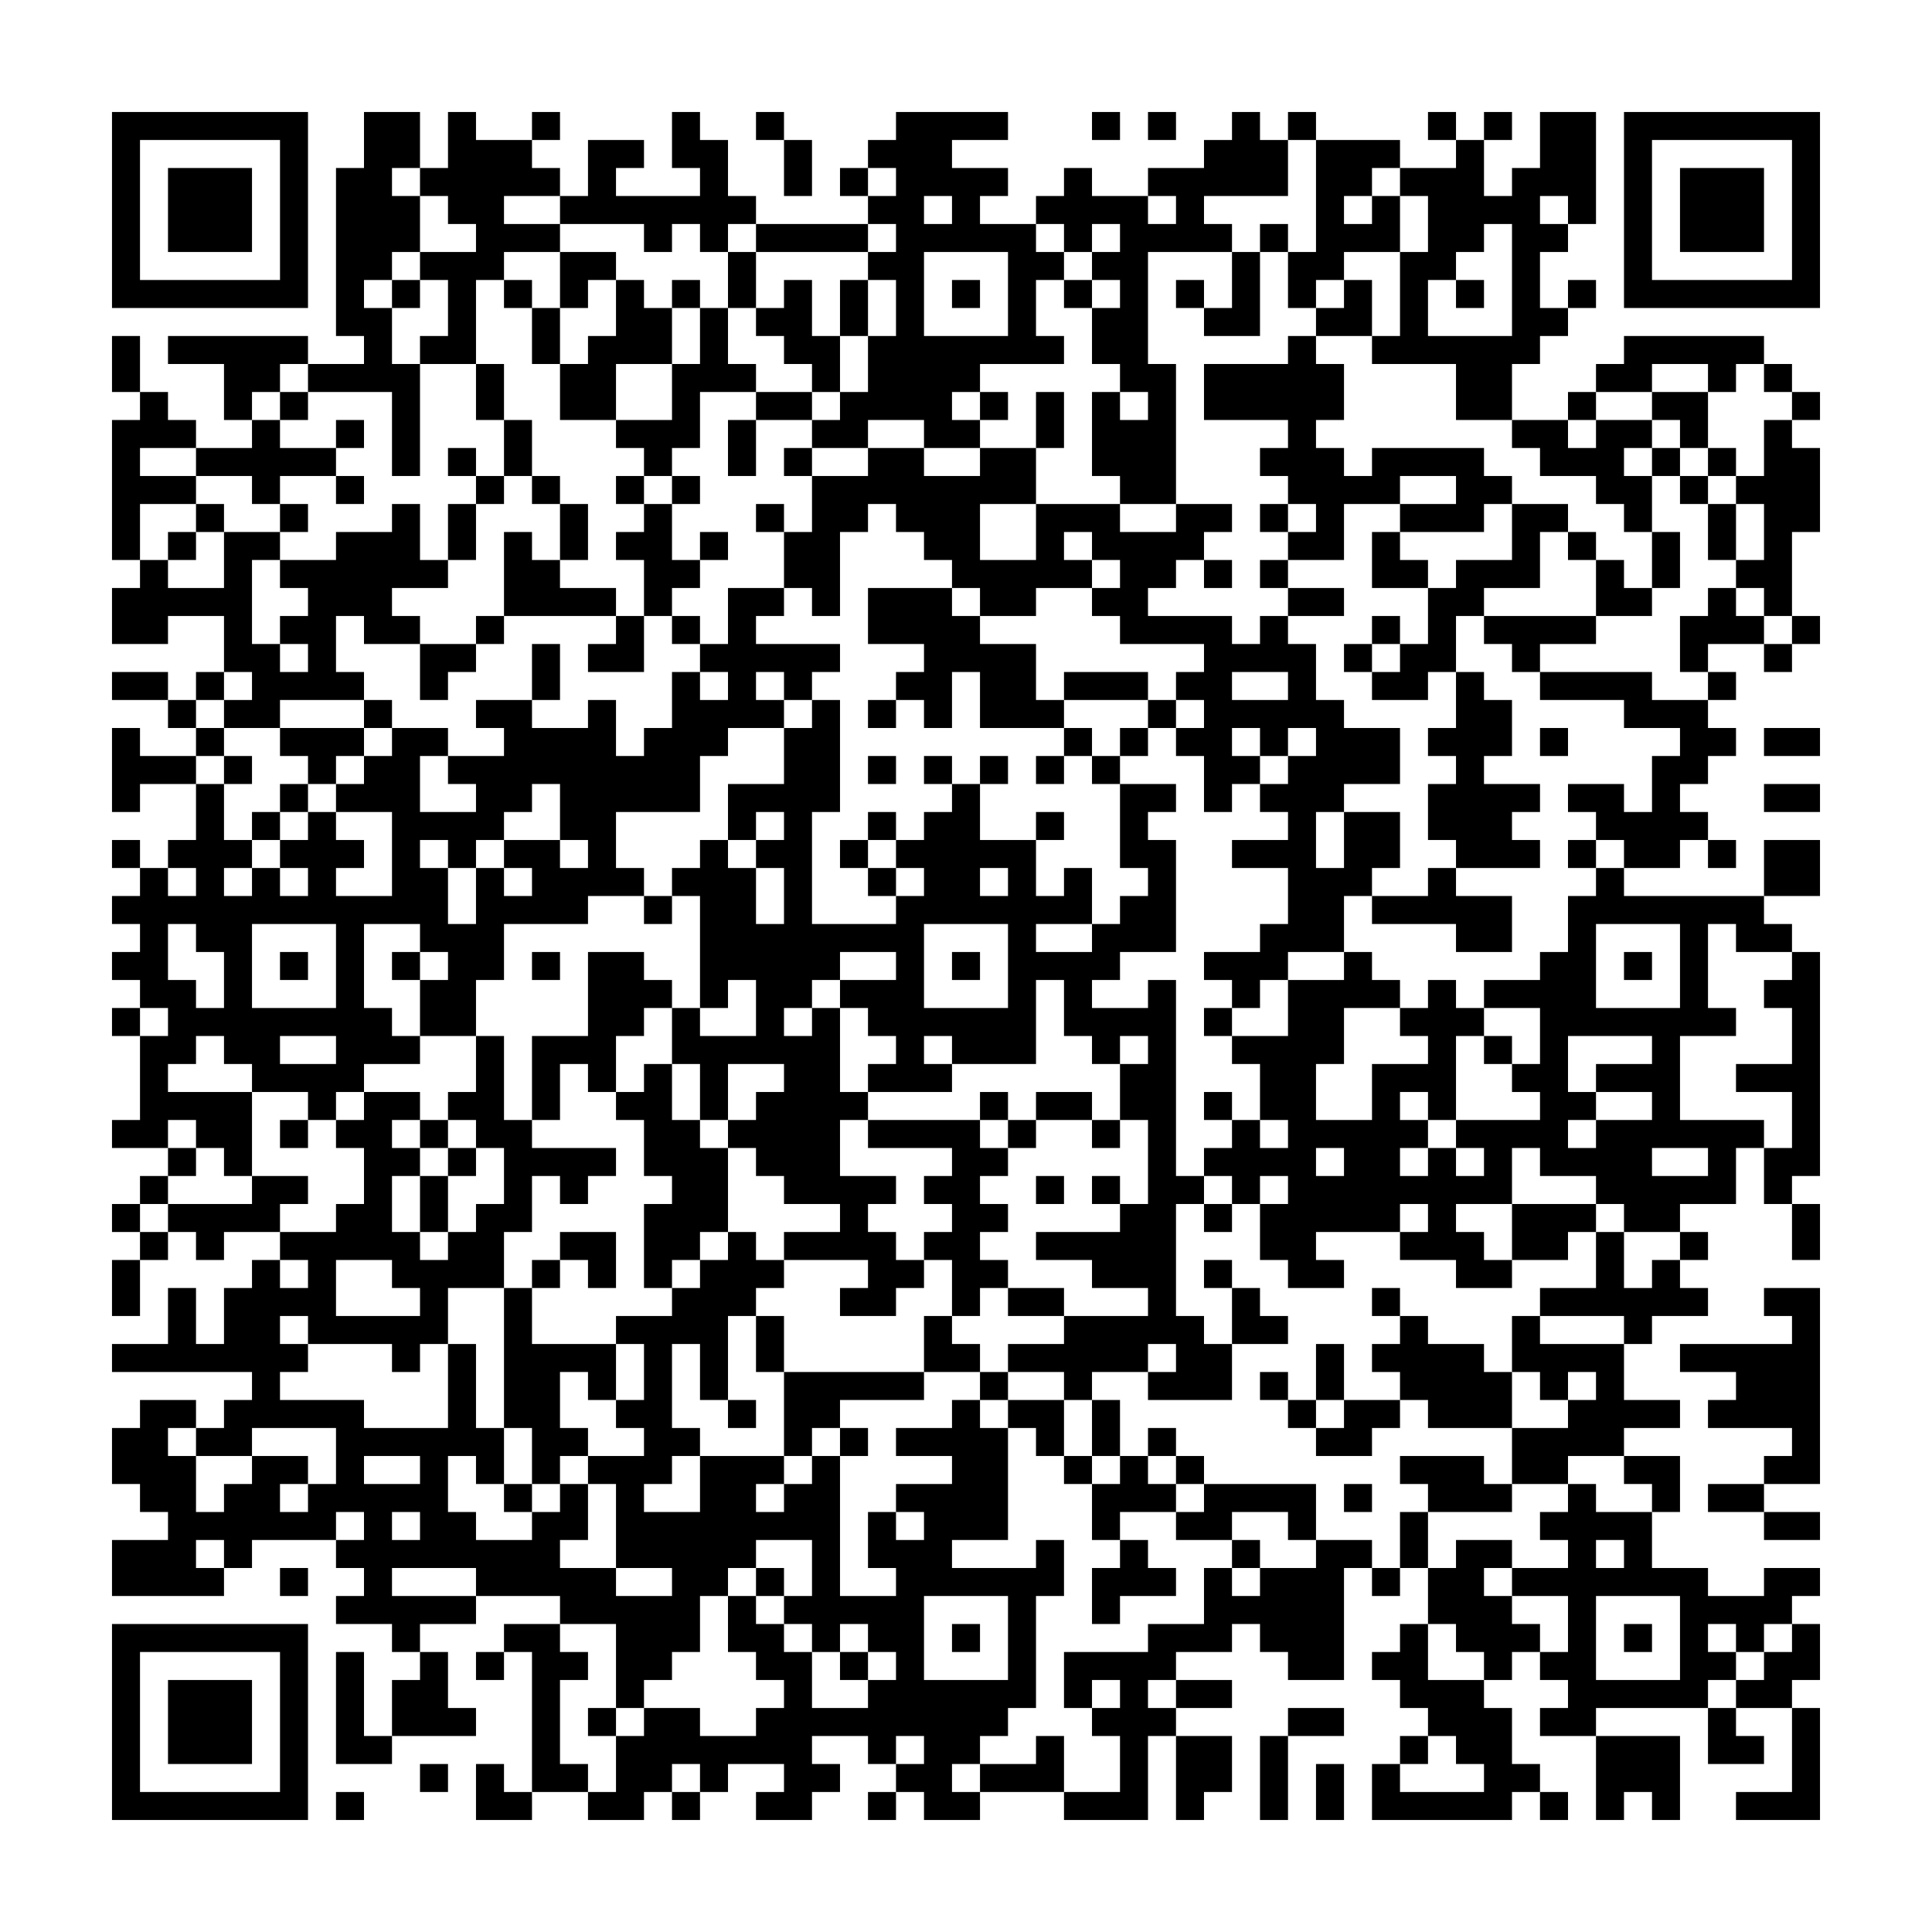
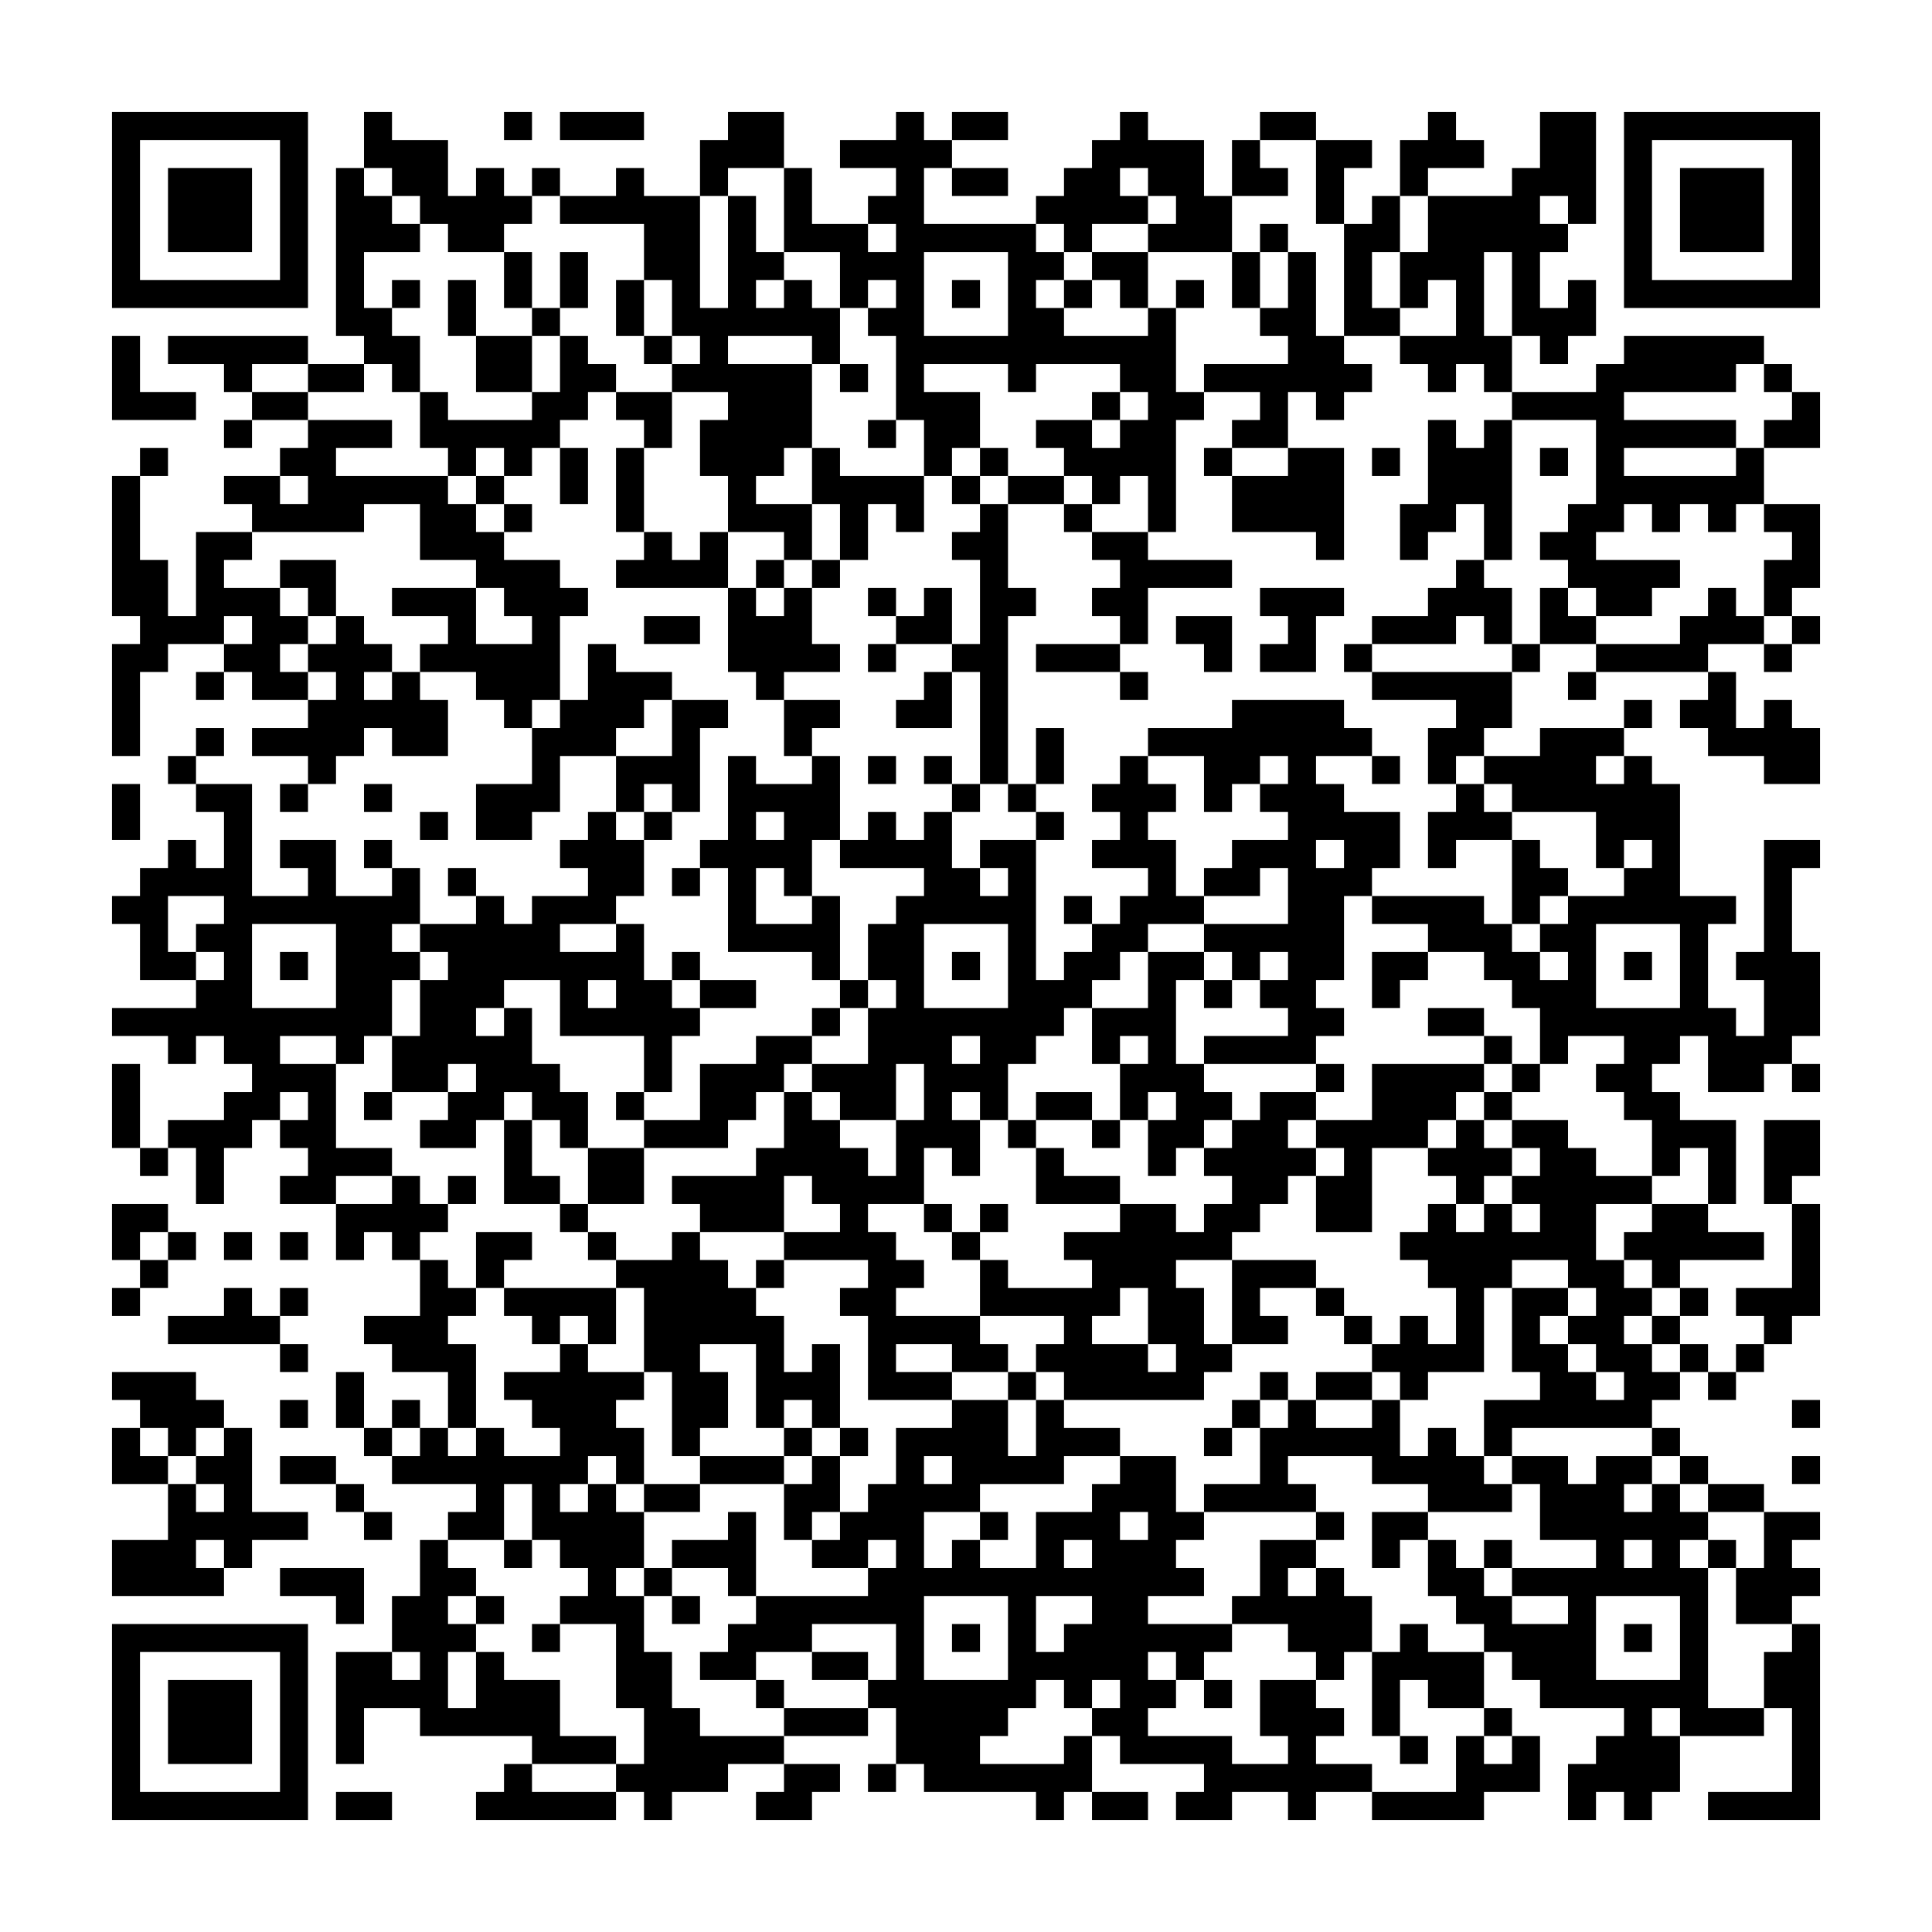
<svg xmlns="http://www.w3.org/2000/svg" viewBox="0 0 69 69">
-   <path d="M4 4h7v7h-7zM13 4h2v2h-1v1h1v2h-1v1h-1v1h1v2h1v4h-1v-3h-3v-1h2v-1h-1v-6h1zM16 4h1v1h2v1h1v1h-2v1h2v1h-2v1h-1v3h-2v-1h1v-2h-1v-1h2v-1h-1v-1h-1v-1h1zM19 4h1v1h-1zM24 4h1v1h1v2h1v1h-1v1h-1v-1h-1v1h-1v-1h-3v-1h1v-2h2v1h-1v1h3v-1h-1zM27 4h1v1h-1zM32 4h4v1h-2v1h2v1h-1v1h2v1h1v1h-1v2h1v1h-3v1h-1v1h1v1h-2v-1h-2v1h-2v-1h1v-1h1v-2h1v-2h-1v-1h1v-1h-1v-1h1v-1h-1v-1h1zM39 4h1v1h-1zM41 4h1v1h-1zM44 4h1v1h1v2h-3v1h1v1h-3v4h1v5h-2v-1h-1v-3h1v1h1v-1h-1v-1h-1v-2h1v-1h-1v-1h1v-1h-1v1h-1v-1h-1v-1h1v-1h1v1h2v1h1v-1h-1v-1h2v-1h1zM46 4h1v1h-1zM51 4h1v1h-1zM53 4h1v1h-1zM55 4h2v4h-1v-1h-1v1h1v1h-1v2h1v1h-1v1h-1v2h-2v-2h-3v-1h1v-3h1v-2h-1v-1h2v-1h1v2h1v-1h1zM58 4h7v7h-7zM5 5v5h5v-5zM28 5h1v2h-1zM47 5h3v1h-1v1h-1v1h1v-1h1v2h-2v1h-1v1h-1v-2h1zM59 5v5h5v-5zM6 6h3v3h-3zM30 6h1v1h-1zM60 6h3v3h-3zM33 7v1h1v-1zM27 8h4v1h-4zM45 8h1v1h-1zM53 8v1h-1v1h-1v2h3v-4zM20 9h2v1h-1v1h-1zM26 9h1v2h-1zM33 9v3h3v-3zM44 9h1v3h-2v-1h1zM14 10h1v1h-1zM18 10h1v1h-1zM22 10h1v1h1v2h-2v2h-2v-2h1v-1h1zM24 10h1v1h-1zM28 10h1v2h1v2h-1v-1h-1v-1h-1v-1h1zM30 10h1v2h-1zM34 10h1v1h-1zM38 10h1v1h-1zM42 10h1v1h-1zM48 10h1v2h-2v-1h1zM52 10h1v1h-1zM56 10h1v1h-1zM19 11h1v2h-1zM25 11h1v2h1v1h-2v2h-1v1h-1v-1h-1v-1h2v-2h1zM4 12h1v2h-1zM6 12h5v1h-1v1h-1v1h-1v-2h-2zM46 12h1v1h1v2h-1v1h1v1h1v-1h4v1h1v1h-1v1h-3v-1h2v-1h-2v1h-2v2h-2v-1h1v-1h-1v-1h-1v-1h1v-1h-3v-2h3zM58 12h5v1h-1v1h-1v-1h-2v1h-2v-1h1zM17 13h1v2h-1zM63 13h1v1h-1zM5 14h1v1h1v1h-2v1h2v1h-2v2h-1v-5h1zM10 14h1v1h-1zM27 14h2v1h-2zM35 14h1v1h-1zM37 14h1v2h-1zM56 14h1v1h-1zM59 14h2v2h-1v-1h-1zM64 14h1v1h-1zM9 15h1v1h2v1h-2v1h-1v-1h-2v-1h2zM12 15h1v1h-1zM18 15h1v2h-1zM26 15h1v2h-1zM54 15h2v1h1v-1h2v1h-1v1h1v2h-1v-1h-1v-1h-2v-1h-1zM63 15h1v1h1v3h-1v3h-1v-1h-1v-1h1v-2h-1v-1h1zM16 16h1v1h-1zM28 16h1v1h-1zM31 16h2v1h2v-1h2v2h-2v2h2v-2h3v1h2v-1h2v1h-1v1h-1v1h-1v1h3v1h1v-1h1v1h1v2h1v1h2v2h-2v1h-1v2h1v-2h2v2h-1v1h-1v2h-2v1h-1v1h-1v-1h-1v-1h2v-1h1v-2h-2v-1h2v-1h-1v-1h1v-1h1v-1h-1v1h-1v-1h-1v1h1v1h-1v1h-1v-2h-1v-1h1v-1h-1v-1h1v-1h-3v-1h-1v-1h1v-1h-1v-1h-1v1h1v1h-2v1h-2v-1h-1v-1h-1v-1h-1v-1h-1v1h-1v3h-1v-1h-1v-2h1v-2h2zM59 16h1v1h-1zM61 16h1v1h-1zM12 17h1v1h-1zM17 17h1v1h-1zM19 17h1v1h-1zM22 17h1v1h-1zM24 17h1v1h-1zM60 17h1v1h-1zM7 18h1v1h-1zM10 18h1v1h-1zM14 18h1v2h1v1h-2v1h1v1h-2v-1h-1v2h1v1h-3v1h-2v-1h1v-1h-1v-2h-2v1h-2v-2h1v-1h1v1h2v-2h2v1h-1v3h1v1h1v-1h-1v-1h1v-1h-1v-1h2v-1h2zM16 18h1v2h-1zM20 18h1v2h-1zM23 18h1v2h1v1h-1v1h-1v-2h-1v-1h1zM27 18h1v1h-1zM45 18h1v1h-1zM54 18h2v1h-1v2h-2v1h-1v2h-1v1h-2v-1h1v-1h1v-2h1v-1h2zM61 18h1v2h-1zM6 19h1v1h-1zM18 19h1v1h1v1h2v1h-4zM25 19h1v1h-1zM49 19h1v1h1v1h-2zM56 19h1v1h-1zM59 19h1v2h-1zM43 20h1v1h-1zM45 20h1v1h-1zM57 20h1v1h1v1h-2zM26 21h2v1h-1v1h3v1h-1v1h-1v-1h-1v1h1v1h-2v1h-1v2h-3v2h1v1h-2v1h-3v2h-1v2h-2v-2h1v-1h-1v-1h-2v3h1v1h1v1h-2v1h-1v1h-1v-1h-2v-1h-1v-1h-1v1h-1v1h3v3h-1v-1h-1v-1h-1v1h-2v-1h1v-3h1v-1h-1v-1h-1v-1h1v-1h-1v-1h1v-1h1v1h1v-1h-1v-1h1v-2h1v2h1v1h-1v1h1v-1h1v1h1v-1h-1v-1h1v-1h1v1h1v1h-1v1h2v-3h-2v-1h1v-1h1v-1h2v1h-1v2h2v-1h-1v-1h2v-1h-1v-1h2v1h2v-1h1v2h1v-1h1v-2h1v1h1v-1h-1v-1h1zM31 21h3v1h1v1h2v2h1v1h-3v-2h-1v2h-1v-1h-1v-1h1v-1h-2zM46 21h2v1h-2zM61 21h1v1h1v1h-2v1h-1v-2h1zM17 22h1v1h-1zM22 22h1v2h-2v-1h1zM24 22h1v1h-1zM49 22h1v1h-1zM53 22h4v1h-2v1h-1v-1h-1zM64 22h1v1h-1zM15 23h2v1h-1v1h-1zM19 23h1v2h-1zM48 23h1v1h-1zM63 23h1v1h-1zM4 24h2v1h-2zM7 24h1v1h-1zM38 24h3v1h-3zM44 24v1h2v-1zM52 24h1v1h1v2h-1v1h2v1h-1v1h1v1h-3v-1h-1v-2h1v-1h-1v-1h1zM55 24h4v1h2v1h1v1h-1v1h-1v1h1v1h-1v1h-2v-1h-1v-1h-1v-1h2v1h1v-2h1v-1h-2v-1h-3zM61 24h1v1h-1zM6 25h1v1h-1zM13 25h1v1h-1zM29 25h1v4h-1v4h3v-1h1v-1h-1v-1h1v-1h1v-1h1v2h2v2h1v-1h1v2h-2v1h2v-1h1v-1h1v-1h-1v-3h2v1h-1v1h1v4h-2v1h-1v1h2v-1h1v7h1v1h-1v4h1v1h1v2h-3v-1h1v-1h-1v1h-2v1h-1v-1h-2v-1h2v-1h3v-1h-2v-1h-2v-1h3v-1h1v-3h-1v-2h1v-1h-1v1h-1v-1h-1v-2h-1v3h-3v-1h-1v1h1v1h-3v-1h1v-1h-1v-1h-1v-1h2v-1h-2v1h-1v1h-1v1h1v-1h1v3h1v1h-1v2h2v1h-1v1h1v1h1v1h-1v1h-2v-1h1v-1h-3v-1h2v-1h-2v-1h-1v-1h-1v-1h1v-1h1v-1h-2v2h-1v-2h-1v-2h1v1h2v-2h-1v1h-1v-4h-1v-1h1v-1h1v1h1v2h1v-2h-1v-1h1v-1h-1v1h-1v-2h2v-2h1zM31 25h1v1h-1zM41 25h1v1h-1zM4 26h1v1h2v1h-2v1h-1zM7 26h1v1h-1zM10 26h3v1h-1v1h-1v-1h-1zM38 26h1v1h-1zM40 26h1v1h-1zM55 26h1v1h-1zM63 26h2v1h-2zM8 27h1v1h-1zM31 27h1v1h-1zM33 27h1v1h-1zM35 27h1v1h-1zM37 27h1v1h-1zM39 27h1v1h-1zM10 28h1v1h-1zM19 28v1h-1v1h-1v1h-1v-1h-1v1h1v2h1v-2h1v1h1v-1h-1v-1h2v1h1v-1h-1v-2zM63 28h2v1h-2zM9 29h1v1h-1zM31 29h1v1h-1zM37 29h1v1h-1zM4 30h1v1h-1zM30 30h1v1h-1zM56 30h1v1h-1zM61 30h1v1h-1zM63 30h2v2h-2zM31 31h1v1h-1zM35 31v1h1v-1zM51 31h1v1h2v2h-2v-1h-3v-1h2zM57 31h1v1h5v1h1v1h-2v-1h-1v3h1v1h-2v3h3v1h-1v2h-2v1h-2v-1h-1v-1h-2v-1h-1v2h-2v1h1v1h1v1h-2v-1h-2v-1h1v-1h-1v1h-3v1h1v1h-2v-1h-1v-2h1v-1h-1v1h-1v-1h-1v-1h1v-1h1v1h1v-1h-1v-2h-1v-1h2v-2h2v-1h1v1h1v1h-2v2h-1v2h2v-2h2v-1h-1v-1h1v-1h1v1h1v1h-1v3h-1v-1h-1v1h1v1h-1v1h1v-1h1v1h1v-1h-1v-1h3v-1h-1v-1h1v-2h-2v-1h2v-1h1v-2h1zM23 32h1v1h-1zM6 33v2h1v1h1v-2h-1v-1zM9 33v3h3v-3zM33 33v3h3v-3zM57 33v3h3v-3zM10 34h1v1h-1zM14 34h1v1h-1zM19 34h1v1h-1zM21 34h2v1h1v1h-1v1h-1v2h-1v-1h-1v2h-1v-3h2zM34 34h1v1h-1zM58 34h1v1h-1zM64 34h1v8h-1v1h-1v-2h1v-2h-2v-1h2v-2h-1v-1h1zM4 36h1v1h-1zM43 36h1v1h-1zM10 37v1h2v-1zM17 37h1v3h1v1h3v1h-1v1h-1v-1h-1v2h-1v2h-2v2h-1v1h-1v-1h-3v-1h-1v1h1v1h-1v1h3v1h3v-3h1v3h1v2h-1v-1h-1v2h1v1h2v-1h1v-1h1v2h-1v1h2v1h2v-1h-2v-3h-1v-1h2v-1h-1v-1h1v-2h-1v-1h2v-1h1v-1h1v-1h1v1h1v1h-1v1h-1v3h-1v-2h-1v3h1v1h-1v1h-1v1h2v-2h3v1h-1v1h1v-1h1v-1h1v5h2v-1h-1v-2h1v1h1v-1h-1v-1h2v-1h-2v-1h2v-1h1v1h1v4h-2v1h3v-1h1v2h-1v4h-1v1h-1v1h-1v1h1v1h-2v-1h-1v-1h1v-1h-1v1h-1v-1h-2v1h1v1h-1v1h-2v-1h1v-1h-2v1h-1v-1h-1v1h-1v1h-2v-1h1v-2h1v-1h2v1h2v-1h1v-1h-1v-1h-1v-2h1v1h1v1h1v2h2v-1h1v-1h-1v-1h-1v1h-1v-1h-1v-1h1v-2h-2v1h-1v1h-1v2h-1v1h-1v1h-1v-3h-2v-1h-3v-1h-3v1h3v1h-2v1h-1v-1h-2v-1h1v-1h-1v-1h1v-1h-1v1h-3v1h-1v-1h-1v1h1v1h-4v-2h2v-1h-1v-1h-1v-2h1v-1h2v1h-1v1h1v2h1v-1h1v-1h2v1h-1v1h1v-1h1v-2h-3v1h-2v-1h1v-1h1v-1h-5v-1h2v-2h1v2h1v-2h1v-1h1v1h1v-1h-1v-1h2v-1h1v-2h-1v-1h1v-1h2v1h-1v1h1v1h-1v2h1v1h1v-1h1v-1h1v-2h-1v-1h-1v-1h1zM53 37h1v1h-1zM56 37v2h1v1h-1v1h1v-1h2v-1h-2v-1h2v-1zM23 38h1v2h1v1h1v3h-1v1h-1v1h-1v-3h1v-1h-1v-2h-1v-1h1zM35 39h1v1h-1zM37 39h2v1h-2zM43 39h1v1h-1zM10 40h1v1h-1zM15 40h1v1h-1zM31 40h4v1h1v1h-1v1h1v1h-1v1h1v1h-1v1h-1v-2h-1v-1h1v-1h-1v-1h1v-1h-3zM36 40h1v1h-1zM39 40h1v1h-1zM6 41h1v1h-1zM16 41h1v1h-1zM47 41v1h1v-1zM59 41v1h2v-1zM5 42h1v1h-1zM9 42h2v1h-1v1h-2v1h-1v-1h-1v-1h3zM15 42h1v2h-1zM37 42h1v1h-1zM39 42h1v1h-1zM4 43h1v1h-1zM43 43h1v1h-1zM54 43h3v1h-1v1h-2zM64 43h1v2h-1zM5 44h1v1h-1zM20 44h2v2h-1v-1h-1zM57 44h1v2h1v-1h1v1h1v1h-2v1h-1v-1h-3v-1h2zM60 44h1v1h-1zM4 45h1v2h-1zM12 45v2h3v-1h-1v-1zM19 45h1v1h-1zM43 45h1v1h-1zM18 46h1v2h3v2h-1v-1h-1v2h1v1h-1v1h-1v-2h-1zM36 46h2v1h-2zM44 46h1v1h1v1h-2zM49 46h1v1h-1zM63 46h2v7h-2v-1h1v-1h-3v-1h1v-1h-2v-1h4v-1h-1zM27 47h1v2h-1zM33 47h1v1h1v1h-2zM50 47h1v1h2v1h1v2h-3v-1h-1v-1h-1v-1h1zM54 47h1v1h3v2h2v1h-2v1h-2v1h-2v-2h2v-1h1v-1h-1v1h-1v-1h-1zM47 48h1v2h-1zM28 49h5v1h-3v1h-1v1h-1zM35 49h1v1h-1zM45 49h1v1h-1zM26 50h1v1h-1zM36 50h2v2h-1v-1h-1zM39 50h1v2h-1zM46 50h1v1h-1zM48 50h2v1h-1v1h-2v-1h1zM30 51h1v1h-1zM41 51h1v1h-1zM13 52v1h2v-1zM38 52h1v1h-1zM40 52h1v1h1v1h-2v1h-1v-2h1zM42 52h1v1h-1zM50 52h3v1h1v1h-3v-1h-1zM58 52h2v2h-1v-1h-1zM18 53h1v1h-1zM43 53h4v2h-1v-1h-2v1h-2v-1h1zM48 53h1v1h-1zM56 53h1v1h2v2h2v1h2v-1h2v1h-1v1h-1v1h-1v-1h-1v1h1v1h-1v1h-4v1h-2v-1h1v-1h-1v-1h1v-2h-2v-1h2v-1h-1v-1h1zM61 53h2v1h-2zM14 54v1h1v-1zM50 54h1v2h-1zM63 54h2v1h-2zM40 55h1v1h1v1h-2v1h-1v-2h1zM44 55h1v1h-1zM47 55h2v1h-1v4h-2v-1h-1v-1h-1v1h-2v1h-1v1h1v1h-1v3h-3v-1h2v-2h-1v-1h1v-1h-1v1h-1v-2h3v-1h2v-2h1v1h1v-1h2zM52 55h2v1h-1v1h1v1h1v1h-1v1h-1v-1h-1v-1h-1v-2h1zM57 55v1h1v-1zM10 56h1v1h-1zM27 56h1v1h-1zM49 56h1v1h-1zM33 57v3h3v-3zM57 57v3h3v-3zM4 58h7v7h-7zM18 58h2v1h1v1h-1v3h1v1h-2v-5h-1zM34 58h1v1h-1zM50 58h1v2h2v1h1v2h1v1h-1v1h-5v-2h1v1h3v-1h-1v-1h-1v-1h-1v-1h-1v-1h1zM58 58h1v1h-1zM64 58h1v2h-1v1h-2v-1h1v-1h1zM5 59v5h5v-5zM12 59h1v3h1v1h-2zM15 59h1v2h1v1h-3v-2h1zM17 59h1v1h-1zM30 59h1v1h-1zM6 60h3v3h-3zM42 60h2v1h-2zM21 61h1v1h-1zM46 61h2v1h-2zM61 61h1v1h1v1h-2zM64 61h1v4h-3v-1h2zM37 62h1v2h-3v-1h2zM42 62h2v2h-1v1h-1zM45 62h1v3h-1zM50 62h1v1h-1zM57 62h3v3h-1v-1h-1v1h-1zM15 63h1v1h-1zM17 63h1v1h1v1h-2zM47 63h1v2h-1zM12 64h1v1h-1zM24 64h1v1h-1zM31 64h1v1h-1zM55 64h1v1h-1z" />
+   <path d="M4 4h7v7h-7zM13 4h1v1h2v2h1v-1h1v1h1v1h-1v1h-2v-1h-1v-1h-1v-1h-1zM18 4h1v1h-1zM20 4h3v1h-3zM26 4h2v2h-2v1h-1v-2h1zM32 4h1v1h1v1h-1v2h4v1h1v1h-1v1h1v1h3v-1h1v3h1v1h-1v4h-1v-2h-1v1h-1v-1h-1v-1h-1v-1h2v1h1v-1h1v-1h-1v-1h-3v1h-1v-1h-3v1h2v2h-1v1h-1v-2h-1v-3h-1v-1h1v-1h-1v1h-1v-2h-2v-3h1v2h2v1h1v-1h-1v-1h1v-1h-2v-1h2zM34 4h2v1h-2zM40 4h1v1h2v2h1v2h-3v-1h1v-1h-1v-1h-1v1h1v1h-2v1h-1v-1h-1v-1h1v-1h1v-1h1zM45 4h2v1h-2zM51 4h1v1h1v1h-2v1h-1v-2h1zM55 4h2v4h-1v-1h-1v1h1v1h-1v2h1v-1h1v2h-1v1h-1v-1h-1v-3h-1v3h1v2h-1v-1h-1v1h-1v-1h-1v-1h2v-2h-1v1h-1v-2h1v-2h3v-1h1zM58 4h7v7h-7zM5 5v5h5v-5zM44 5h1v1h1v1h-2zM47 5h2v1h-1v2h-1zM59 5v5h5v-5zM6 6h3v3h-3zM12 6h1v1h1v1h1v1h-2v2h1v1h1v2h-1v-1h-1v-1h-1zM19 6h1v1h-1zM22 6h1v1h2v4h1v-4h1v2h1v1h-1v1h1v-1h1v1h1v2h-1v-1h-3v1h3v3h-1v1h-1v1h2v2h-1v-1h-2v-2h-1v-2h1v-1h-2v-1h1v-1h-1v-2h-1v-2h-3v-1h2zM34 6h2v1h-2zM60 6h3v3h-3zM49 7h1v2h-1v2h1v1h-2v-4h1zM45 8h1v1h-1zM18 9h1v2h-1zM20 9h1v2h-1zM33 9v3h3v-3zM39 9h2v2h-1v-1h-1zM44 9h1v2h-1zM46 9h1v3h1v1h1v1h-1v1h-1v-1h-1v2h-2v-1h1v-1h-2v-1h3v-1h-1v-1h1zM14 10h1v1h-1zM16 10h1v2h-1zM22 10h1v2h-1zM34 10h1v1h-1zM38 10h1v1h-1zM42 10h1v1h-1zM19 11h1v1h-1zM4 12h1v2h2v1h-3zM6 12h5v1h-2v1h-1v-1h-2zM17 12h2v2h-2zM20 12h1v1h1v1h-1v1h-1v1h-1v1h-1v-1h-1v1h-1v-1h-1v-2h1v1h3v-1h1zM23 12h1v1h-1zM58 12h5v1h-1v1h-4v1h4v1h-4v1h4v-1h1v2h-1v1h-1v-1h-1v1h-1v-1h-1v1h-1v1h3v1h-1v1h-2v-1h-1v-1h-1v-1h1v-1h1v-3h-3v-1h3v-1h1zM11 13h2v1h-2zM30 13h1v1h-1zM63 13h1v1h-1zM9 14h2v1h-2zM22 14h2v2h-1v-1h-1zM39 14h1v1h-1zM64 14h1v2h-2v-1h1zM8 15h1v1h-1zM11 15h3v1h-2v1h4v1h1v1h1v1h2v1h1v1h-1v3h-1v1h-1v-1h-1v-1h-2v-1h1v-1h-2v-1h3v2h2v-1h-1v-1h-1v-1h-2v-2h-2v1h-4v-1h-1v-1h2v1h1v-1h-1v-1h1zM31 15h1v1h-1zM51 15h1v1h1v-1h1v5h-1v-2h-1v1h-1v1h-1v-2h1zM5 16h1v1h-1zM20 16h1v2h-1zM22 16h1v3h-1zM29 16h1v1h3v2h-1v-1h-1v2h-1v-2h-1zM35 16h1v1h-1zM43 16h1v1h-1zM46 16h2v4h-1v-1h-3v-2h2zM49 16h1v1h-1zM55 16h1v1h-1zM4 17h1v3h1v2h1v-3h2v1h-1v1h2v1h1v1h-1v1h1v1h-2v-1h-1v-1h1v-1h-1v1h-2v1h-1v3h-1v-4h1v-1h-1zM17 17h1v1h-1zM34 17h1v1h-1zM36 17h2v1h-2zM18 18h1v1h-1zM35 18h1v3h1v1h-1v6h-1v-4h-1v-1h1v-3h-1v-1h1zM38 18h1v1h-1zM63 18h2v3h-1v1h-1v-2h1v-1h-1zM23 19h1v1h1v-1h1v2h-4v-1h1zM39 19h2v1h3v1h-3v2h-1v-1h-1v-1h1v-1h-1zM10 20h2v2h-1v-1h-1zM27 20h1v1h-1zM29 20h1v1h-1zM52 20h1v1h1v2h-1v-1h-1v1h-3v-1h2v-1h1zM26 21h1v1h1v-1h1v2h1v1h-2v1h-1v-1h-1zM31 21h1v1h-1zM33 21h1v2h-2v-1h1zM45 21h3v1h-1v2h-2v-1h1v-1h-1zM55 21h1v1h1v1h-2zM61 21h1v1h1v1h-2v1h-4v-1h3v-1h1zM12 22h1v1h1v1h-1v1h1v-1h1v1h1v2h-2v-1h-1v1h-1v1h-1v-1h-2v-1h2v-1h1v-1h-1v-1h1zM23 22h2v1h-2zM42 22h2v2h-1v-1h-1zM64 22h1v1h-1zM21 23h1v1h2v1h-1v1h-1v1h-2v2h-1v1h-2v-2h2v-2h1v-1h1zM31 23h1v1h-1zM37 23h3v1h-3zM48 23h1v1h-1zM54 23h1v1h-1zM63 23h1v1h-1zM7 24h1v1h-1zM33 24h1v2h-2v-1h1zM40 24h1v1h-1zM49 24h5v2h-1v1h-1v1h-1v-2h1v-1h-3zM56 24h1v1h-1zM61 24h1v2h1v-1h1v1h1v2h-2v-1h-2v-1h-1v-1h1zM24 25h2v1h-1v3h-1v-1h-1v1h-1v-2h2zM28 25h2v1h-1v1h-1zM44 25h4v1h1v1h-2v1h1v1h2v2h-1v1h-1v3h-1v1h1v1h-1v1h-4v-1h3v-1h-1v-1h1v-1h-1v1h-1v-1h-1v-1h3v-2h-1v1h-2v-1h1v-1h2v-1h-1v-1h1v-1h-1v1h-1v1h-1v-2h-2v-1h3zM58 25h1v1h-1zM7 26h1v1h-1zM37 26h1v2h-1zM55 26h3v1h-1v1h1v-1h1v1h1v4h2v1h-1v3h1v1h1v-2h-1v-1h1v-4h2v1h-1v3h1v3h-1v1h-1v1h-2v-2h-1v1h-1v1h1v1h2v3h-1v-2h-1v1h-1v-2h-1v-1h-1v-1h1v-1h-2v1h-1v-2h-1v-1h-1v-1h-2v-1h-2v-1h4v1h1v1h1v1h1v-1h-1v-1h1v-1h2v-1h1v-1h-1v1h-1v-2h-3v-1h-1v-1h2zM6 27h1v1h-1zM26 27h1v1h2v-1h1v3h-1v2h-1v-1h-1v2h2v-1h1v3h-1v-1h-3v-3h-1v-1h1zM31 27h1v1h-1zM33 27h1v1h-1zM40 27h1v1h1v1h-1v1h1v2h1v1h-2v1h-1v1h-1v1h-1v1h-1v1h-1v2h-1v-1h-1v1h1v2h-1v-1h-1v2h-2v1h1v1h1v1h-1v1h3v1h1v1h-2v-1h-2v1h2v1h-3v-3h-1v-1h1v-1h-3v-1h2v-1h-1v-1h-1v2h-3v-1h-1v-1h3v-1h1v-2h1v1h1v1h1v1h1v-2h1v-2h-1v2h-2v-1h-1v-1h2v-2h1v-1h-1v-2h1v-1h1v-1h-3v-1h1v-1h1v1h1v-1h1v2h1v1h1v-1h-1v-1h2v5h1v-1h1v-1h1v-1h1v-1h-2v-1h1v-1h-1v-1h1zM49 27h1v1h-1zM4 28h1v2h-1zM7 28h2v4h2v-1h-1v-1h2v2h2v-1h1v2h-1v1h1v1h-1v2h-1v1h-1v-1h-2v1h2v3h2v1h-2v1h-2v-1h1v-1h-1v-1h1v-1h-1v1h-1v1h-1v2h-1v-2h-1v-1h2v-1h1v-1h-1v-1h-1v1h-1v-1h-2v-1h3v-1h1v-1h-1v-1h1v-1h-2v2h1v1h-2v-2h-1v-1h1v-1h1v-1h1v1h1v-2h-1zM10 28h1v1h-1zM13 28h1v1h-1zM34 28h1v1h-1zM36 28h1v1h-1zM52 28h1v1h1v1h-2v1h-1v-2h1zM15 29h1v1h-1zM21 29h1v1h1v2h-1v1h-2v1h2v-1h1v2h1v1h1v1h-1v2h-1v-2h-3v-2h-2v1h-1v1h1v-1h1v2h1v1h1v2h-1v-1h-1v-1h-1v1h-1v1h-2v-1h1v-1h1v-1h-1v1h-2v-2h1v-2h1v-1h-1v-1h2v-1h1v1h1v-1h2v-1h-1v-1h1zM23 29h1v1h-1zM27 29v1h1v-1zM37 29h1v1h-1zM13 30h1v1h-1zM47 30v1h1v-1zM54 30h1v1h1v1h-1v1h-1zM16 31h1v1h-1zM24 31h1v1h-1zM38 32h1v1h-1zM9 33v3h3v-3zM33 33v3h3v-3zM57 33v3h3v-3zM10 34h1v1h-1zM24 34h1v1h-1zM34 34h1v1h-1zM41 34h2v1h-1v3h1v1h1v1h-1v1h-1v1h-1v-2h1v-1h-1v1h-1v-2h1v-1h-1v1h-1v-2h2zM49 34h2v1h-1v1h-1zM58 34h1v1h-1zM21 35v1h1v-1zM25 35h2v1h-2zM30 35h1v1h-1zM43 35h1v1h-1zM29 36h1v1h-1zM51 36h2v1h-2zM27 37h2v1h-1v1h-1v1h-1v1h-3v-1h2v-2h2zM34 37v1h1v-1zM53 37h1v1h-1zM4 38h1v3h-1zM47 38h1v1h-1zM49 38h4v1h-1v1h-1v1h-2v3h-2v-2h1v-1h-1v-1h2zM54 38h1v1h-1zM64 38h1v1h-1zM13 39h1v1h-1zM22 39h1v1h-1zM37 39h2v1h-2zM45 39h2v1h-1v1h1v1h-1v1h-1v1h-1v1h-2v1h1v2h1v1h-1v1h-5v-1h-1v-1h1v-1h-3v-2h1v1h3v-1h-1v-1h2v-1h2v1h1v-1h1v-1h-1v-1h1v-1h1zM53 39h1v1h-1zM18 40h1v2h1v1h-2zM36 40h1v1h-1zM39 40h1v1h-1zM52 40h1v1h1v1h-1v1h-1v-1h-1v-1h1zM54 40h2v1h1v1h2v1h-2v2h1v1h1v1h-1v1h1v1h1v1h-1v1h-5v1h-1v-2h2v-1h-1v-3h2v1h-1v1h1v1h1v1h1v-1h-1v-1h-1v-1h1v-1h-1v-1h-2v1h-1v3h-2v1h-1v-1h-1v-1h1v-1h1v1h1v-2h-1v-1h-1v-1h1v-1h1v1h1v-1h1v1h1v-1h-1v-1h1v-1h-1zM63 40h2v2h-1v1h-1zM5 41h1v1h-1zM21 41h2v2h-2zM37 41h1v1h2v1h-3zM14 42h1v1h1v1h-1v1h-1v-1h-1v1h-1v-2h2zM16 42h1v1h-1zM4 43h2v1h-1v1h-1zM20 43h1v1h-1zM33 43h1v1h-1zM35 43h1v1h-1zM59 43h2v1h2v1h-3v1h-1v-1h-1v-1h1zM64 43h1v4h-1v1h-1v-1h-1v-1h2zM6 44h1v1h-1zM8 44h1v1h-1zM10 44h1v1h-1zM17 44h2v1h-1v1h-1zM21 44h1v1h-1zM24 44h1v1h1v1h1v1h1v2h1v-1h1v3h-1v-1h-1v1h-1v-3h-2v1h1v2h-1v1h-1v-3h-1v-3h-1v-1h2zM34 44h1v1h-1zM5 45h1v1h-1zM15 45h1v1h1v1h-1v1h1v3h-1v-2h-2v-1h-1v-1h2zM27 45h1v1h-1zM44 45h3v1h-2v1h1v1h-2zM4 46h1v1h-1zM8 46h1v1h1v1h-4v-1h2zM10 46h1v1h-1zM18 46h4v2h-1v-1h-1v1h-1v-1h-1zM40 46v1h-1v1h2v1h1v-1h-1v-2zM47 46h1v1h-1zM60 46h1v1h-1zM48 47h1v1h-1zM59 47h1v1h-1zM10 48h1v1h-1zM20 48h1v1h2v1h-1v1h1v2h-1v-1h-1v1h-1v1h1v-1h1v1h1v2h-1v1h1v2h1v2h1v1h3v1h-2v1h-2v1h-1v-1h-1v-1h1v-2h-1v-3h-2v-1h1v-1h-1v-1h-1v-2h-1v2h-2v-1h1v-1h-3v-1h1v-1h1v1h1v-1h1v1h2v-1h-1v-1h-1v-1h2zM60 48h1v1h-1zM62 48h1v1h-1zM4 49h3v1h1v1h-1v1h-1v-1h-1v-1h-1zM12 49h1v2h-1zM36 49h1v1h-1zM45 49h1v1h-1zM47 49h2v1h-2zM61 49h1v1h-1zM10 50h1v1h-1zM14 50h1v1h-1zM34 50h2v2h1v-2h1v1h2v1h-2v1h-3v1h-2v2h1v-1h1v1h2v-2h2v-1h1v-1h2v2h1v1h-1v1h1v1h-2v1h3v1h-1v1h-1v-1h-1v1h1v1h-1v1h3v1h2v-1h-1v-2h2v1h1v1h-1v1h2v1h-2v1h-1v-1h-2v1h-2v-1h1v-1h-3v-1h-1v-1h1v-1h-1v1h-1v-1h-1v1h-1v1h-1v1h3v-1h1v2h-1v1h-1v-1h-4v-1h-1v-2h-1v-1h1v-2h-3v1h-2v1h-2v-1h1v-1h1v-1h4v-1h1v-1h-1v1h-2v-1h1v-1h1v-1h1v-2h2zM44 50h1v1h-1zM46 50h1v1h2v-1h1v2h1v-1h1v1h1v1h1v1h-3v-1h-2v-1h-3v1h1v1h-4v-1h2v-2h1zM64 50h1v1h-1zM4 51h1v1h1v1h-2zM8 51h1v3h2v1h-2v1h-1v-1h-1v1h1v1h-4v-2h2v-2h1v1h1v-1h-1v-1h1zM13 51h1v1h-1zM28 51h1v1h-1zM30 51h1v1h-1zM43 51h1v1h-1zM59 51h1v1h-1zM10 52h2v1h-2zM25 52h3v1h-3zM29 52h1v2h-1v1h-1v-2h1zM33 52v1h1v-1zM54 52h2v1h1v-1h2v1h-1v1h1v-1h1v1h1v1h-1v1h1v5h2v1h-3v-1h-1v1h1v2h-1v1h-1v-1h-1v1h-1v-2h1v-1h1v-1h-3v-1h-1v-1h-1v-1h-1v-1h-1v-2h1v1h1v1h1v1h2v-1h-2v-1h3v-1h-2v-2h-1zM60 52h1v1h-1zM64 52h1v1h-1zM12 53h1v1h-1zM23 53h2v1h-2zM61 53h2v1h-2zM13 54h1v1h-1zM26 54h1v3h-1v-1h-2v-1h2zM35 54h1v1h-1zM40 54v1h1v-1zM47 54h1v1h-1zM49 54h2v1h-1v1h-1zM63 54h2v1h-1v1h1v1h-1v1h-2v-2h1zM15 55h1v1h1v1h-1v1h1v1h-1v2h1v-2h1v1h2v2h2v1h-3v-1h-4v-1h-2v2h-1v-4h2v1h1v-1h-1v-2h1zM18 55h1v1h-1zM38 55v1h1v-1zM45 55h2v1h-1v1h1v-1h1v1h1v2h-1v1h-1v-1h-1v-1h-2v-1h1zM53 55h1v1h-1zM58 55v1h1v-1zM61 55h1v1h-1zM10 56h3v2h-1v-1h-2zM23 56h1v1h-1zM17 57h1v1h-1zM24 57h1v1h-1zM33 57v3h3v-3zM37 57v2h1v-1h1v-1zM57 57v3h3v-3zM4 58h7v7h-7zM19 58h1v1h-1zM34 58h1v1h-1zM50 58h1v1h2v2h-2v-1h-1v2h-1v-3h1zM58 58h1v1h-1zM64 58h1v7h-4v-1h3v-3h-1v-2h1zM5 59v5h5v-5zM29 59h2v1h-2zM6 60h3v3h-3zM27 60h1v1h-1zM43 60h1v1h-1zM28 61h3v1h-3zM53 61h1v1h-1zM50 62h1v1h-1zM52 62h1v1h1v-1h1v2h-2v1h-4v-1h3zM18 63h1v1h3v1h-5v-1h1zM28 63h2v1h-1v1h-2v-1h1zM31 63h1v1h-1zM12 64h2v1h-2zM39 64h2v1h-2z" />
</svg>
